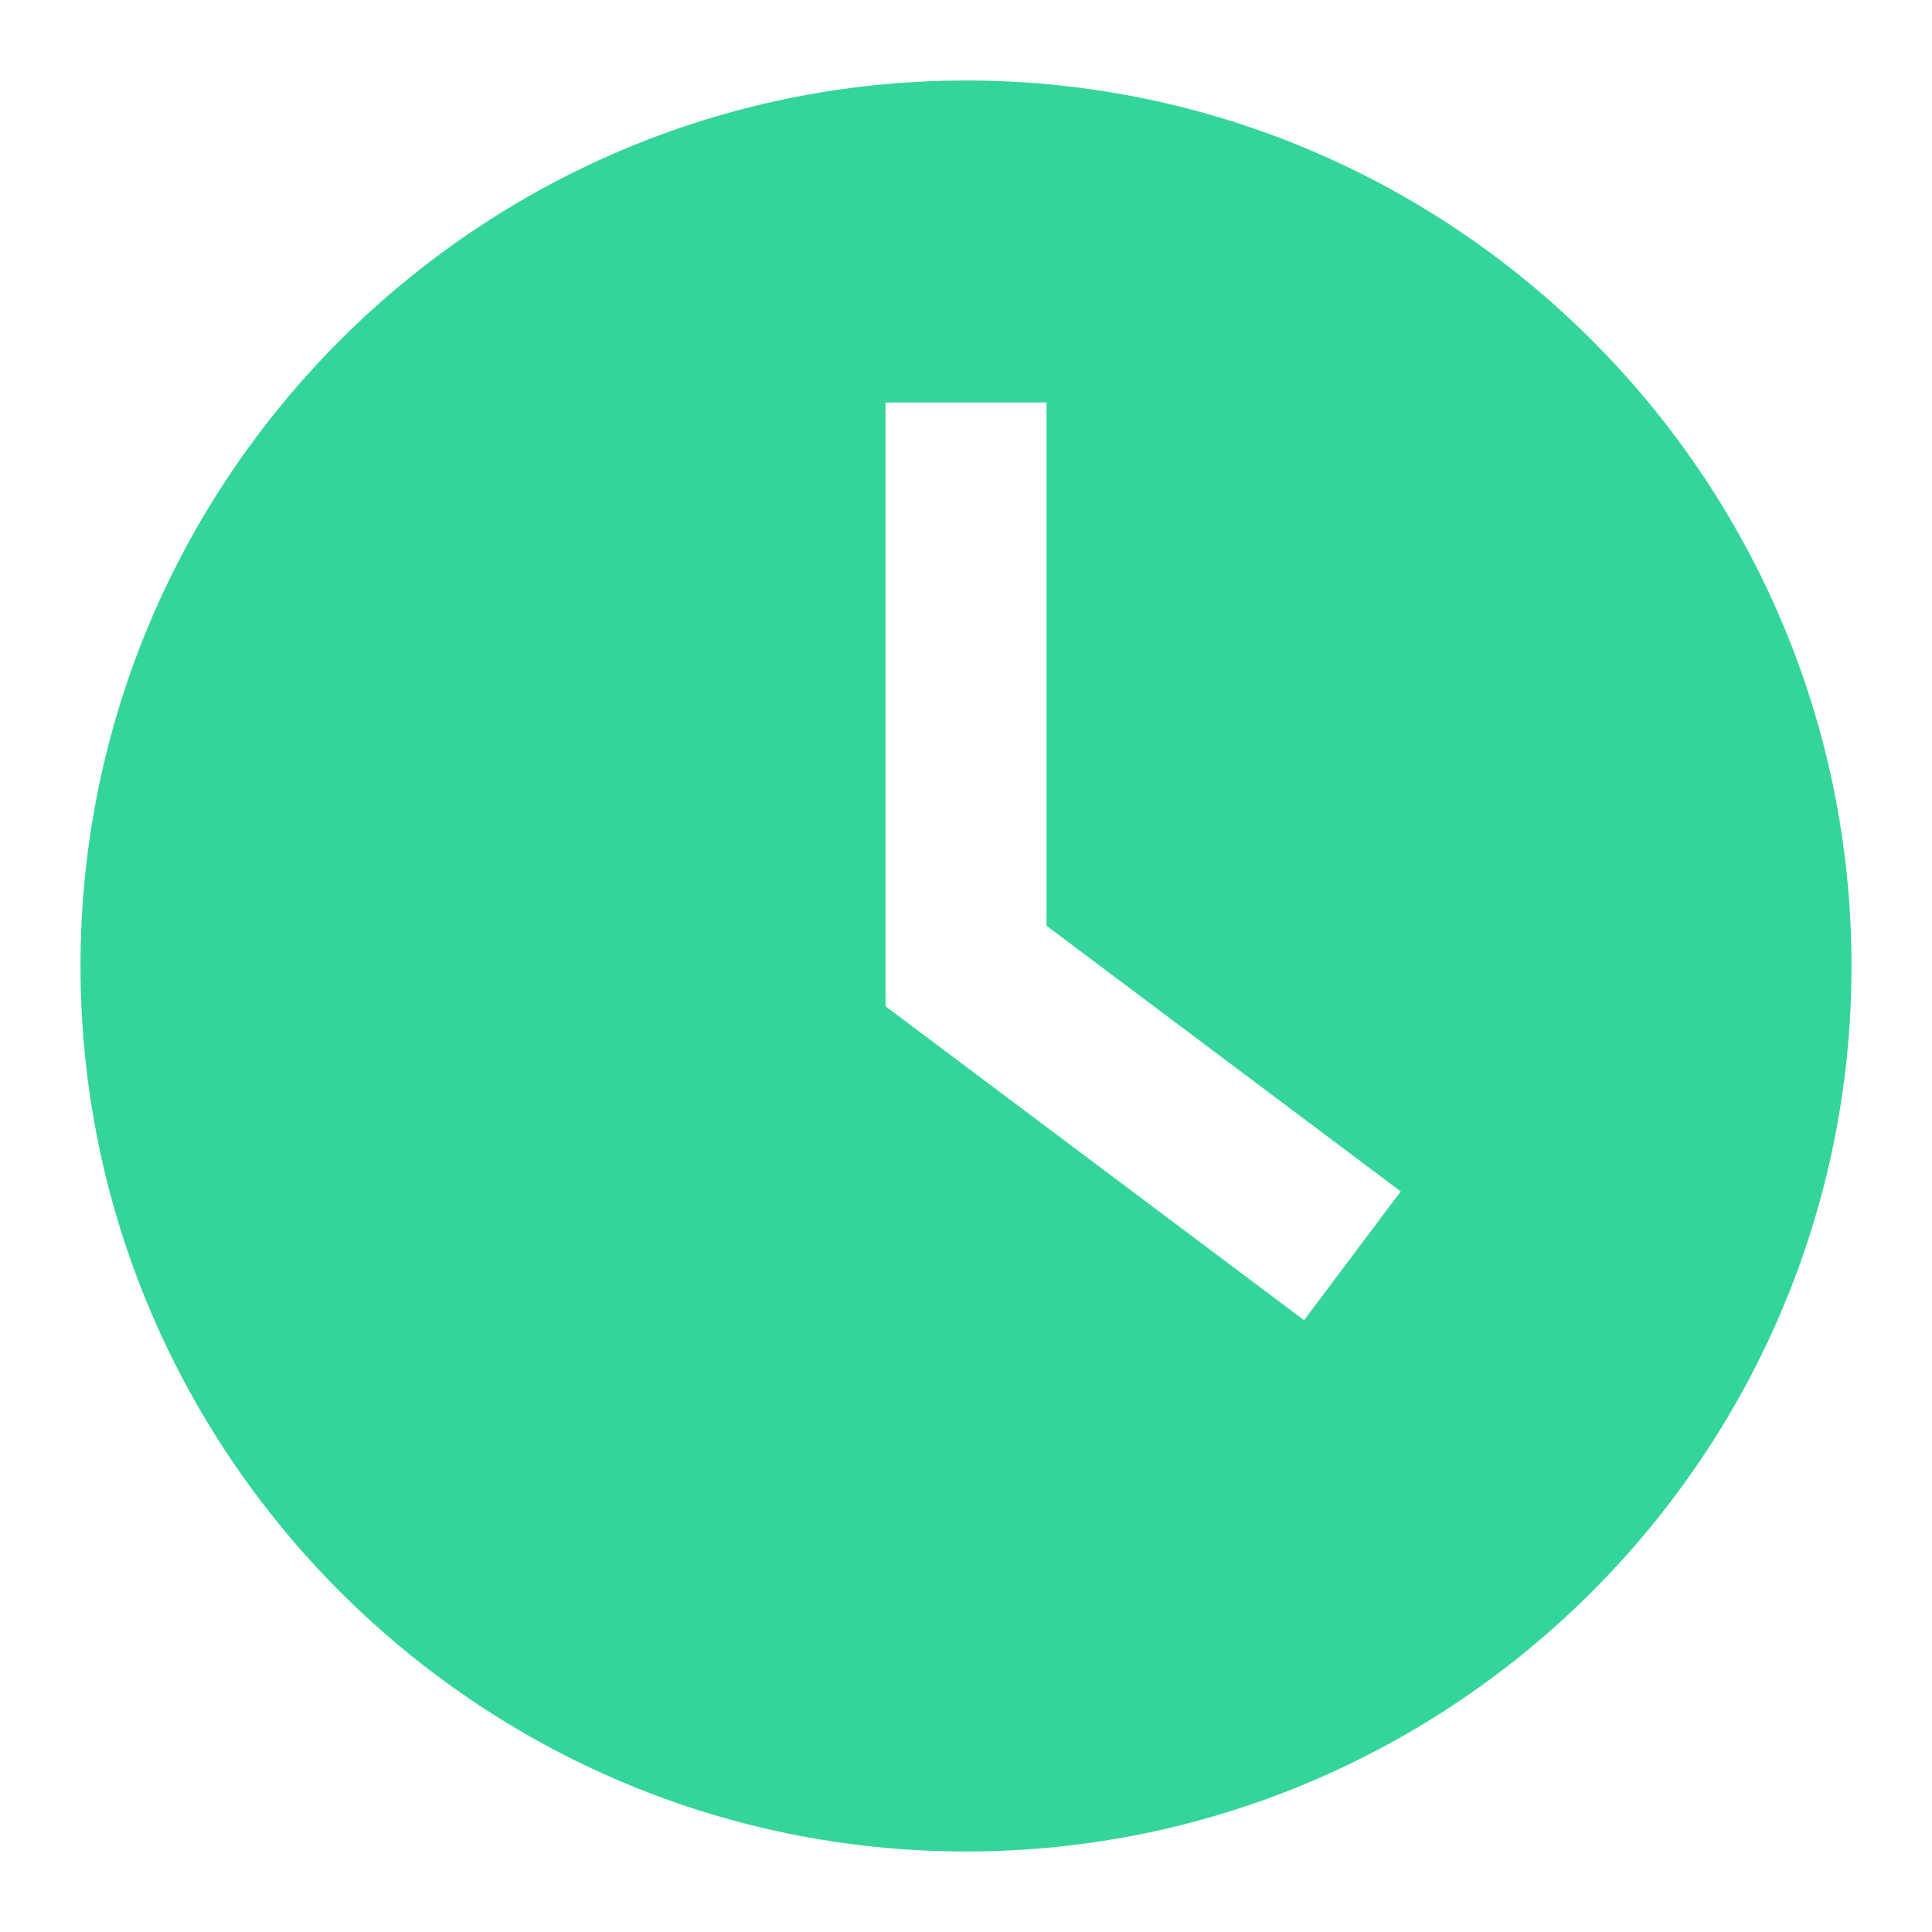
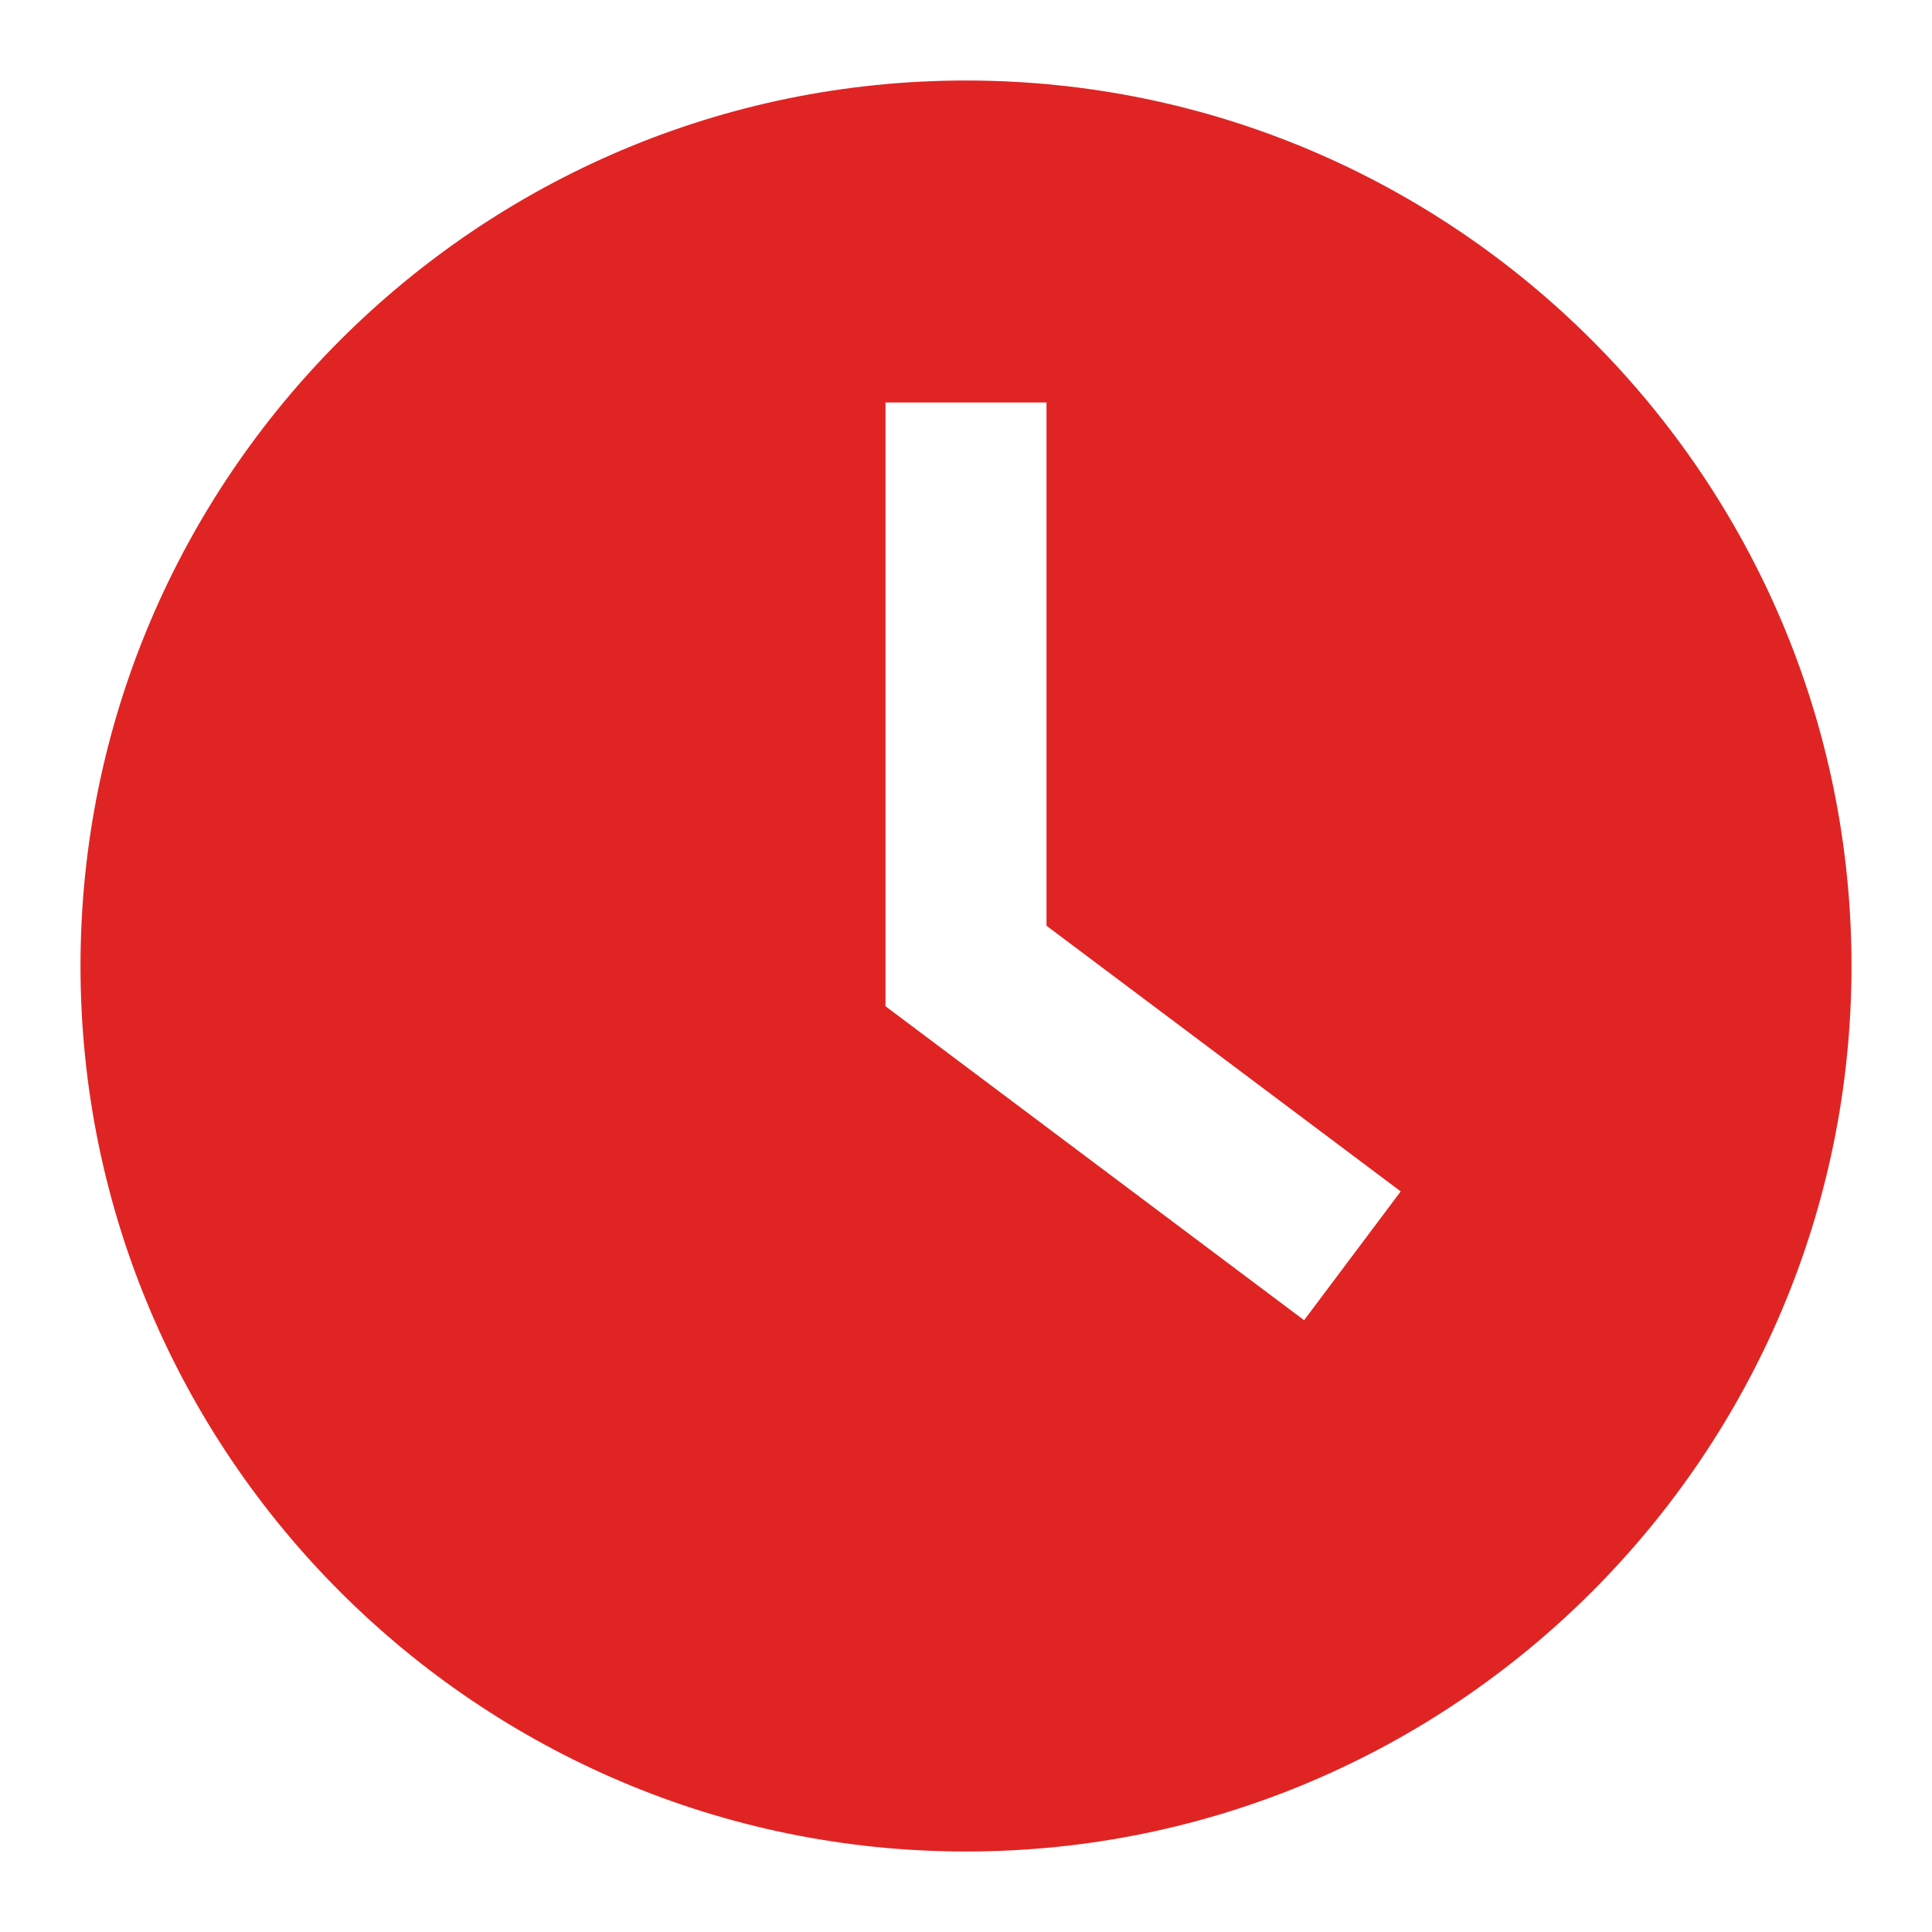
<svg xmlns="http://www.w3.org/2000/svg" width="24" height="24" viewBox="0 0 24 24" fill="none">
-   <path d="M12 1C5.935 1 1 5.935 1 12C1 18.065 5.935 23 12 23C18.065 23 23 18.065 23 12C23 5.935 18.065 1 12 1ZM16.2 16.4L11 12.5V5H13V11.5L17.4 14.8L16.2 16.4Z" fill="#34D59A" />
+   <path d="M12 1C5.935 1 1 5.935 1 12C1 18.065 5.935 23 12 23C18.065 23 23 18.065 23 12C23 5.935 18.065 1 12 1ZM16.2 16.4L11 12.5V5H13V11.5L17.4 14.8L16.2 16.4Z" fill="#E02424" />
</svg>
